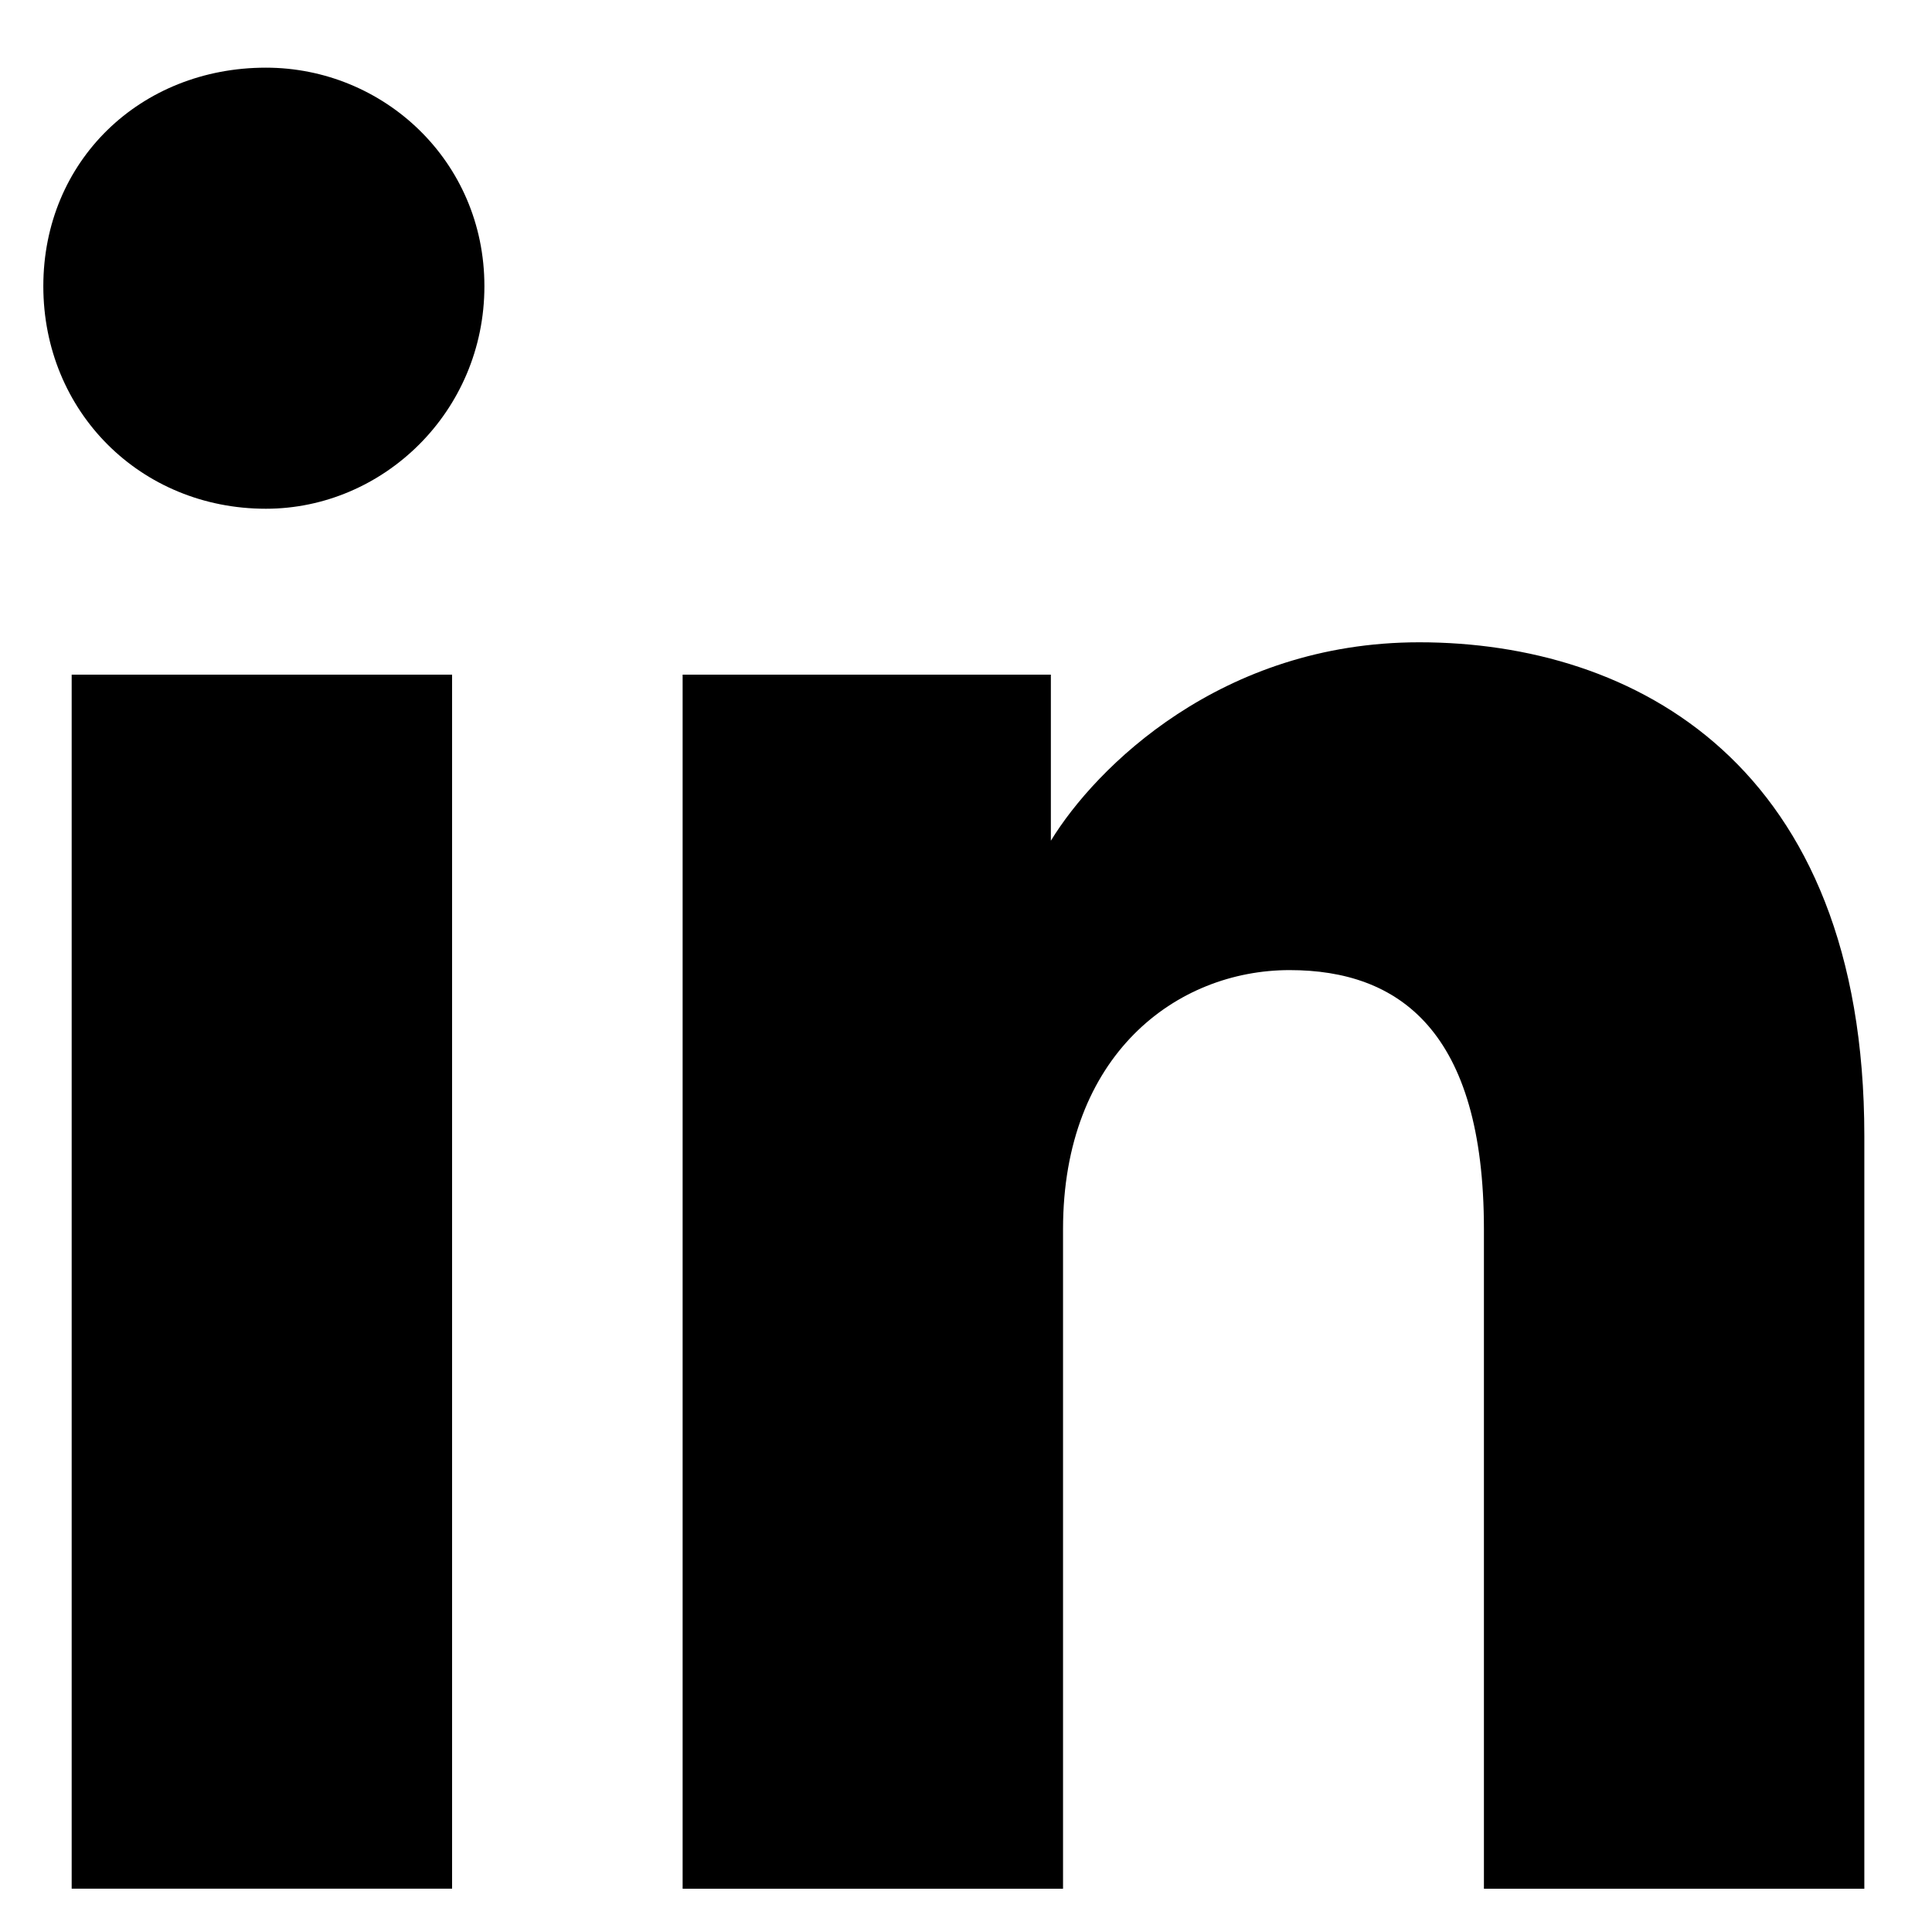
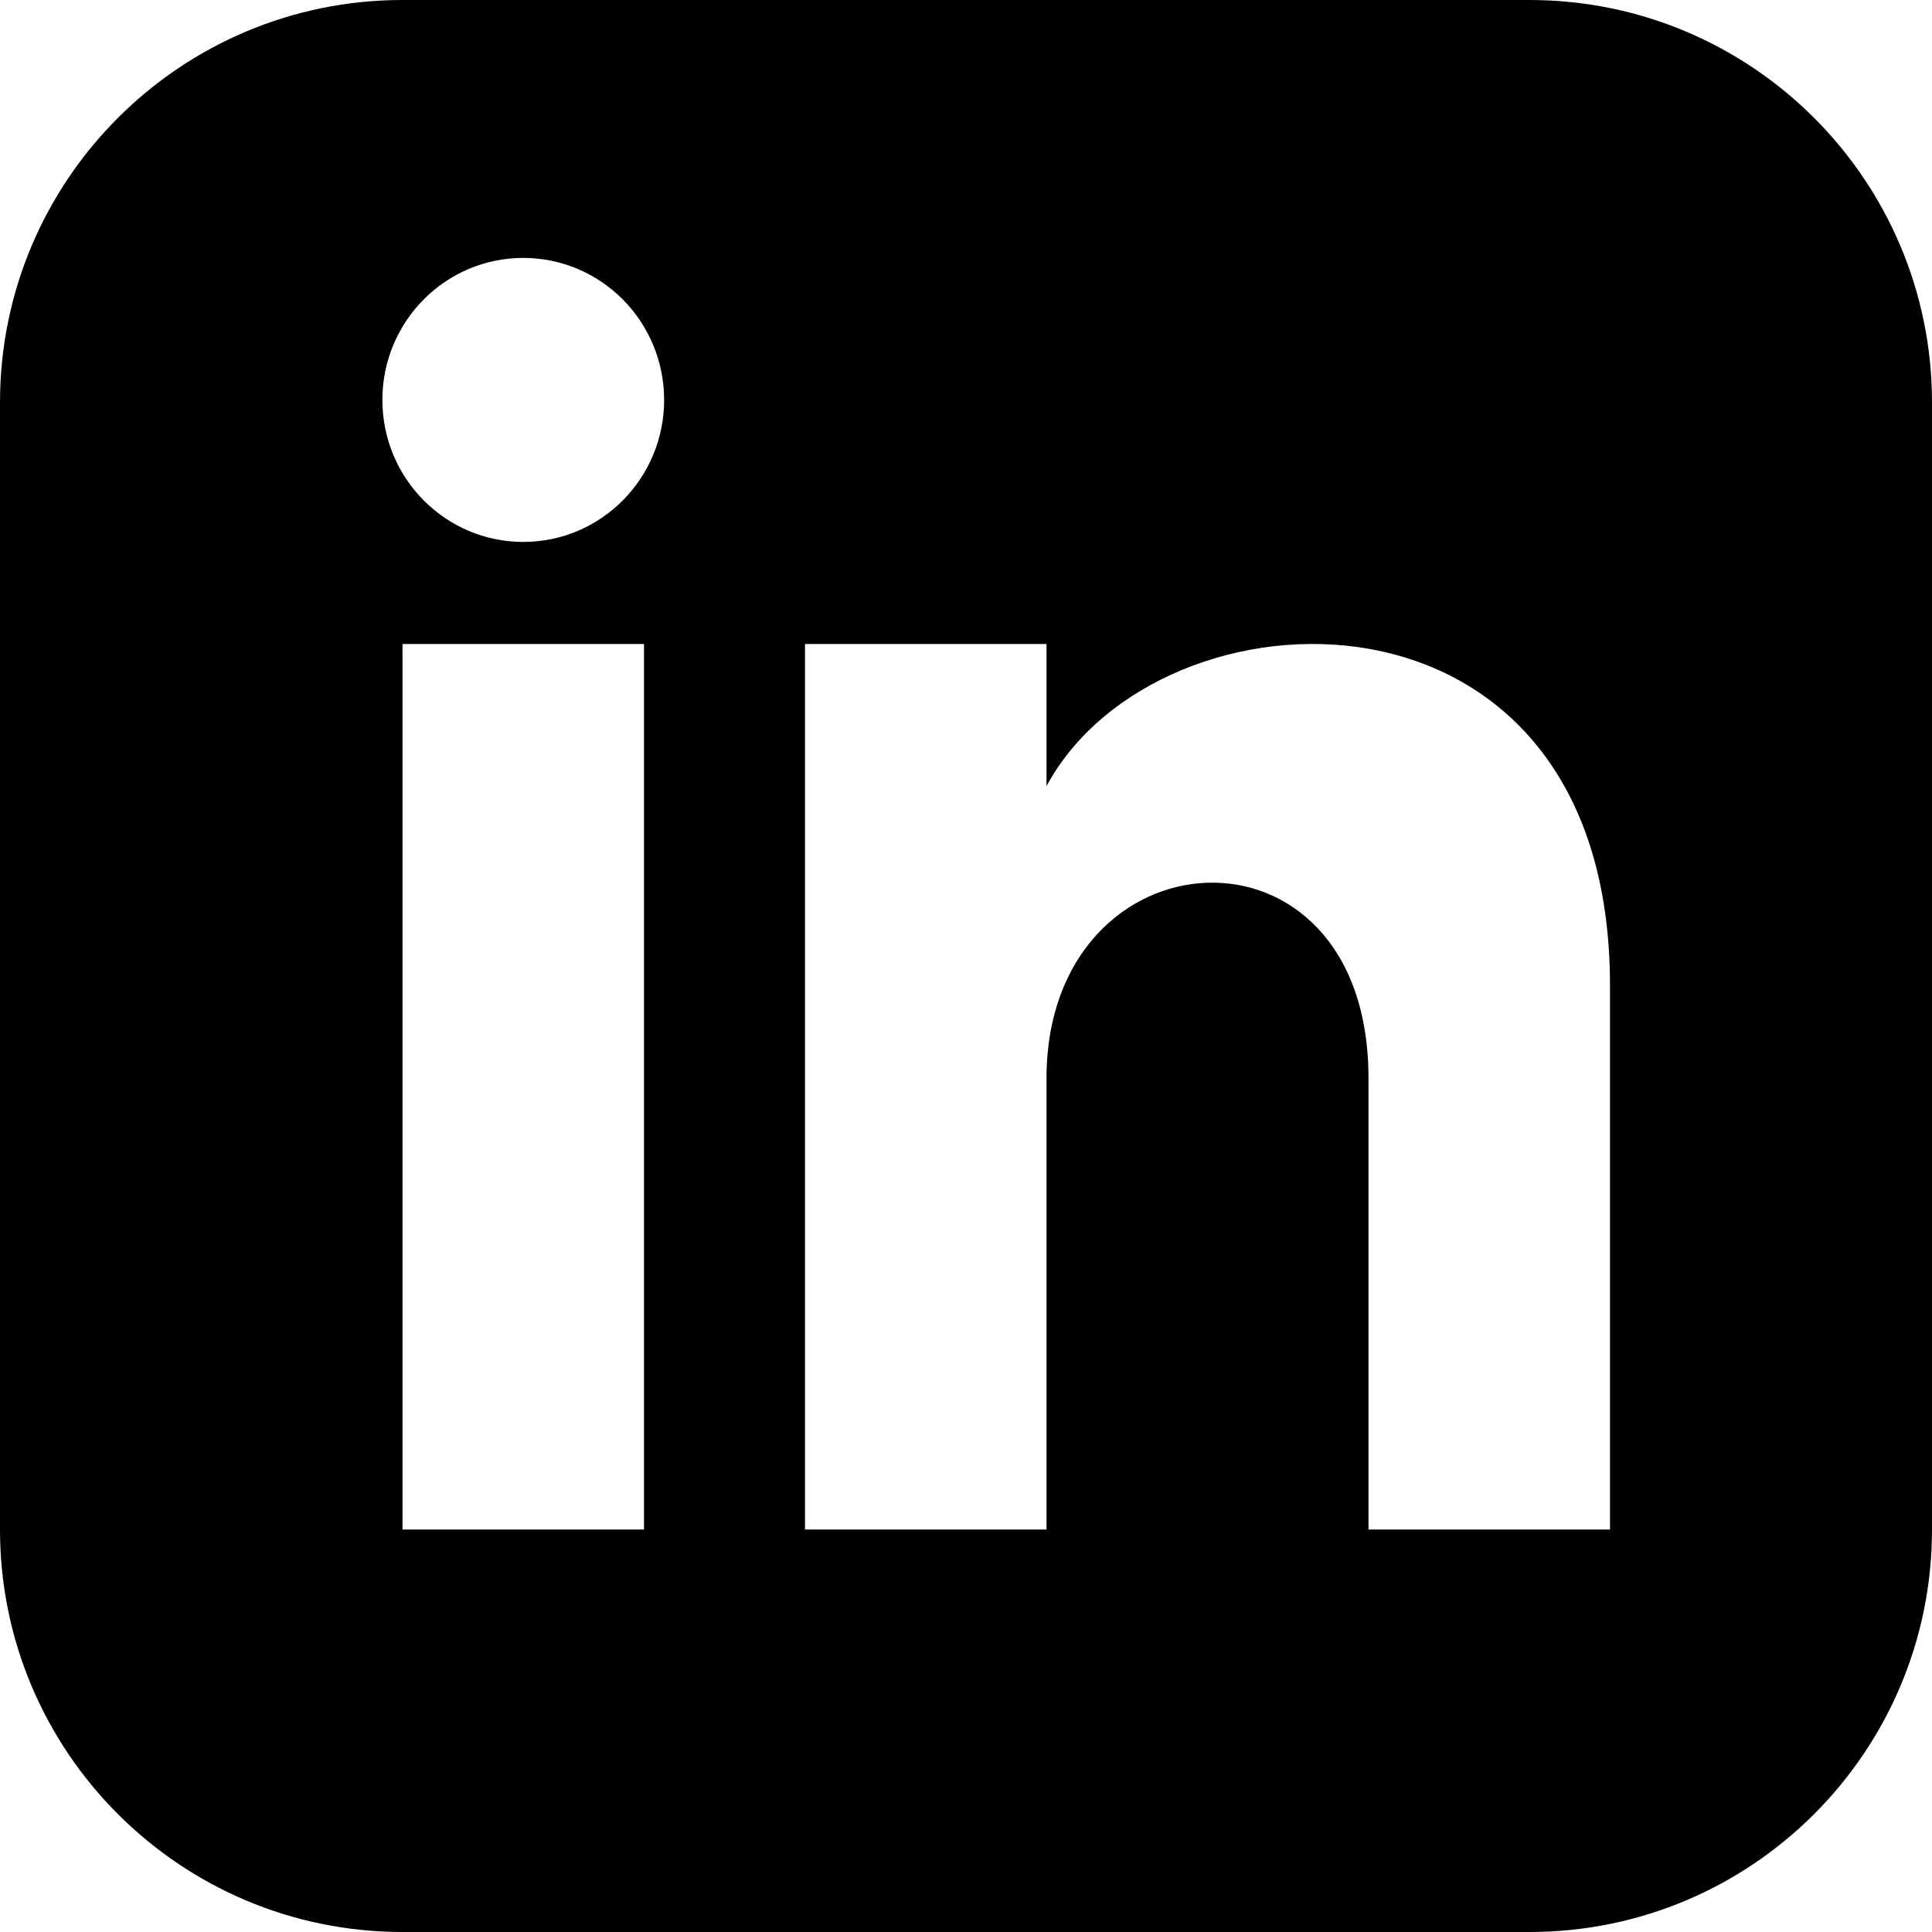
- <svg xmlns="http://www.w3.org/2000/svg" version="1.1" id="Calque_1" x="0px" y="0px" viewBox="0 0 400 400" style="enable-background:new 0 0 400 400;" xml:space="preserve">
-   <g>
-     <path d="M55.05,105.33c-25.97,0-46.08-20.11-46.08-46.08s20.11-45.24,46.08-45.24c24.3,0,45.24,19.27,45.24,45.24   S79.35,105.33,55.05,105.33z M93.6,391.03H14.84V139.68H93.6V391.03z M217.59,174.03c9.22-15.08,35.19-41.05,76.24-41.05   c44.41,0,92.16,25.14,92.16,102.22v155.84h-78.76V254.47c0-41.05-17.59-53.62-40.22-53.62c-23.46,0-46.92,17.59-46.92,53.62v136.57   h-78.76V139.68h76.24V174.03z" />
-   </g>
+ <svg xmlns="http://www.w3.org/2000/svg" width="24" height="24" viewBox="0 0 24 24">
+   <path d="M19 0h-14c-2.761 0-5 2.239-5 5v14c0 2.761 2.239 5 5 5h14c2.762 0 5-2.239 5-5v-14c0-2.761-2.238-5-5-5zm-11 19h-3v-11h3v11zm-1.5-12.268c-.966 0-1.75-.79-1.75-1.764s.784-1.764 1.75-1.764 1.75.79 1.75 1.764-.783 1.764-1.75 1.764zm13.5 12.268h-3v-5.604c0-3.368-4-3.113-4 0v5.604h-3v-11h3v1.765c1.396-2.586 7-2.777 7 2.476v6.759z" />
</svg>
